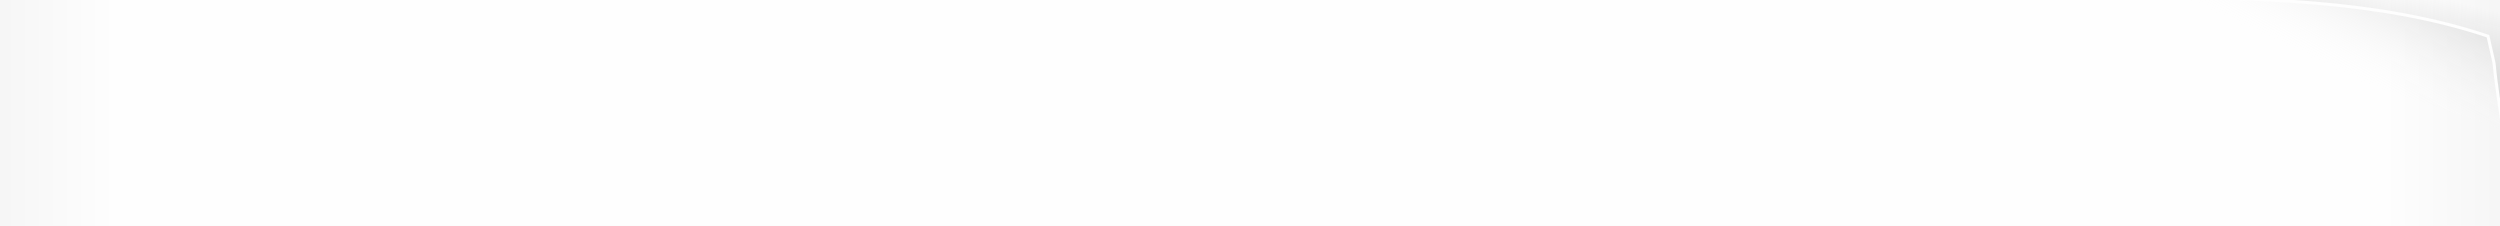
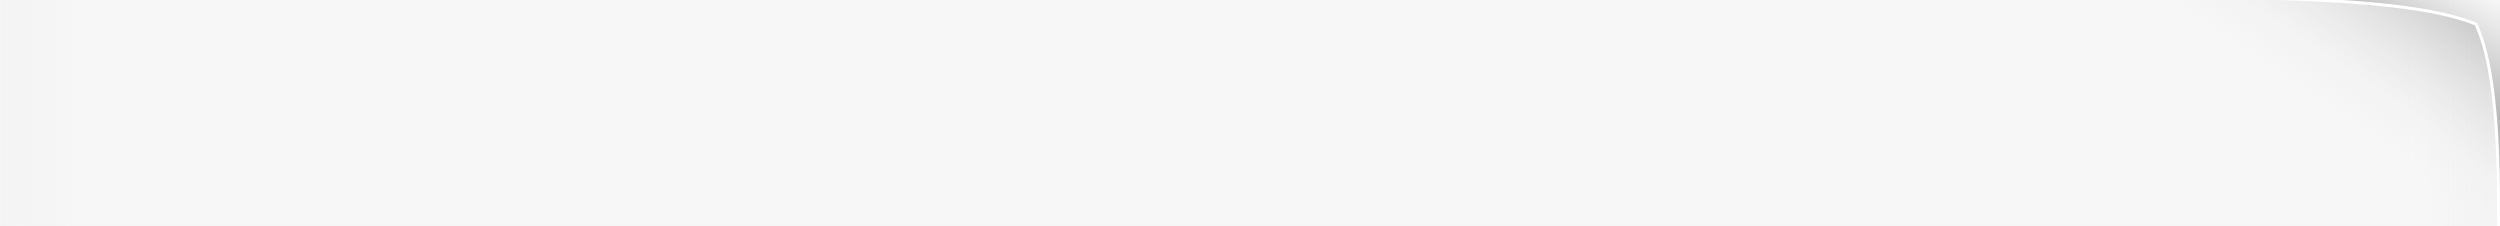
<svg xmlns="http://www.w3.org/2000/svg" version="1.1" width="830" height="75">
  <defs>
    <linearGradient id="Area">
-       <stop offset="0%" stop-color="#f5f5f5" />
-       <stop offset="5%" stop-color="#fefefe" />
-       <stop offset="95%" stop-color="#fefefe" />
-       <stop offset="100%" stop-color="#f5f5f5" />
+       <stop offset="0%" stop-color="#f5f5f599" />
+       <stop offset="4%" stop-color="#fefefe" stop-opacity="0.5" />
+       <stop offset="96%" stop-color="#fefefe" stop-opacity="0.5" />
+       <stop offset="100%" stop-color="#f5f5f595" />
    </linearGradient>
-     <linearGradient id="frontAngle" x1="1" x2="0" y1="0" y2="0.7">
-       <stop offset="0%" stop-color="lightgray" />
-       <stop offset="55%" stop-color="#fefefe" stop-opacity="0" />
+     <linearGradient id="frontAngle" x1="1" x2="0" y1="0" y2="0.9">
+       <stop offset="0%" stop-color="#000000" stop-opacity="0.25" />
+       <stop offset="50.5%" stop-color="#ffffff" stop-opacity="0" />
    </linearGradient>
-     <linearGradient id="backAngle" x1="0" x2="1" y1="1.3" y2="0">
+     <linearGradient id="backAngle" x1="1" x2="0" y1="0" y2="1">
      <stop offset="0%" stop-color="#fefefe" />
-       <stop offset="94%" stop-color="grey" stop-opacity="0" />
+       <stop offset="25%" stop-color="dimgray" />
    </linearGradient>
  </defs>
+   <path d="M 700 -1 C 750 -1, 800 -1, 822 8 C 830 25, 830 60, 830 77 L 830 -1 Z" stroke="none" fill="url(#backAngle)" />
  <path d="M0,0 830,0 830,75 0,75 Z" stroke="none" fill="url(#Area)" />
-   <path d="M 700 -1 C 750 -1, 790 0, 826 12 C 830 30, 826 10, 831 43 L 830 0 Z" stroke="none" fill="url(#backAngle)" />
-   <path d="M 700 -1 C 750 -1, 790 0, 826 12 C 830 30, 826 10, 831 43 " stroke="#fefefe" fill="url(#frontAngle)" />
+   <path d="M 700 -1 C 750 -1, 800 -1, 822 8 C 830 25, 830 60, 830 77 Z" stroke="none" fill="url(#frontAngle)" />
+   <path d="M 700 -1 C 750 -1, 800 -1, 822 8 C 830 25, 829.5 60, 829.5 77 M829.5,63 829.5,77" stroke="#ffffff" fill="none" />
</svg>
